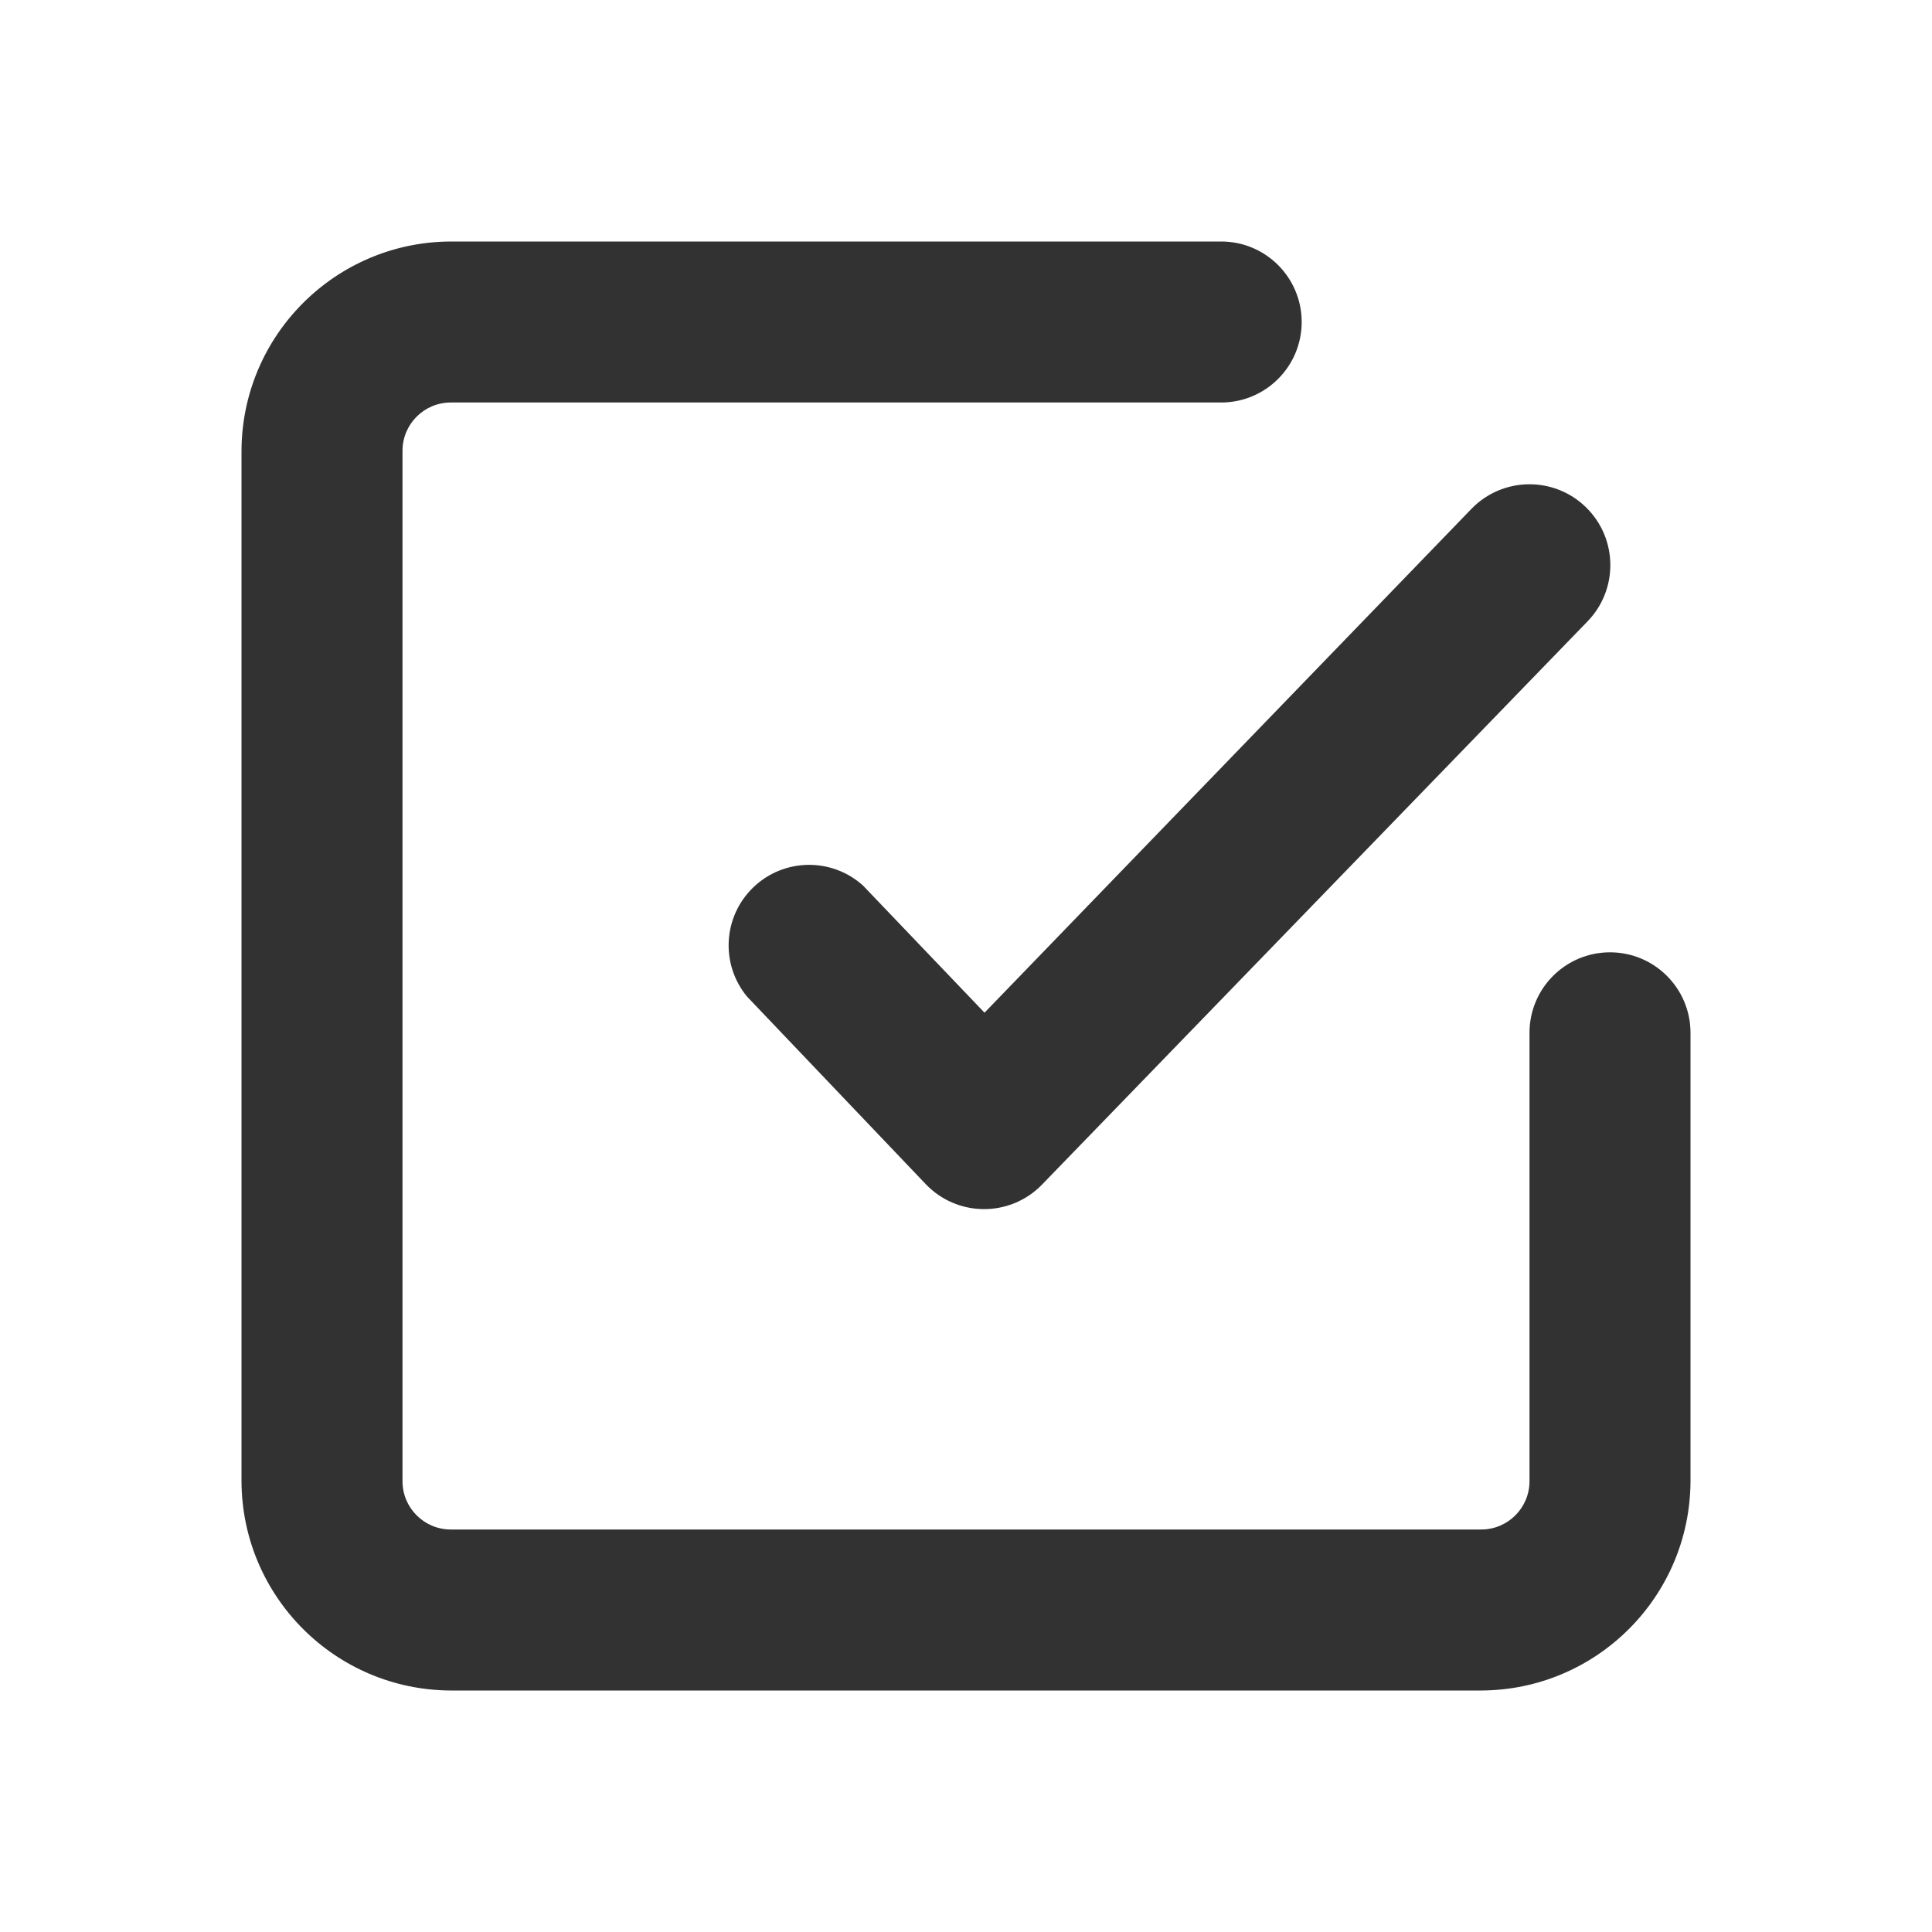
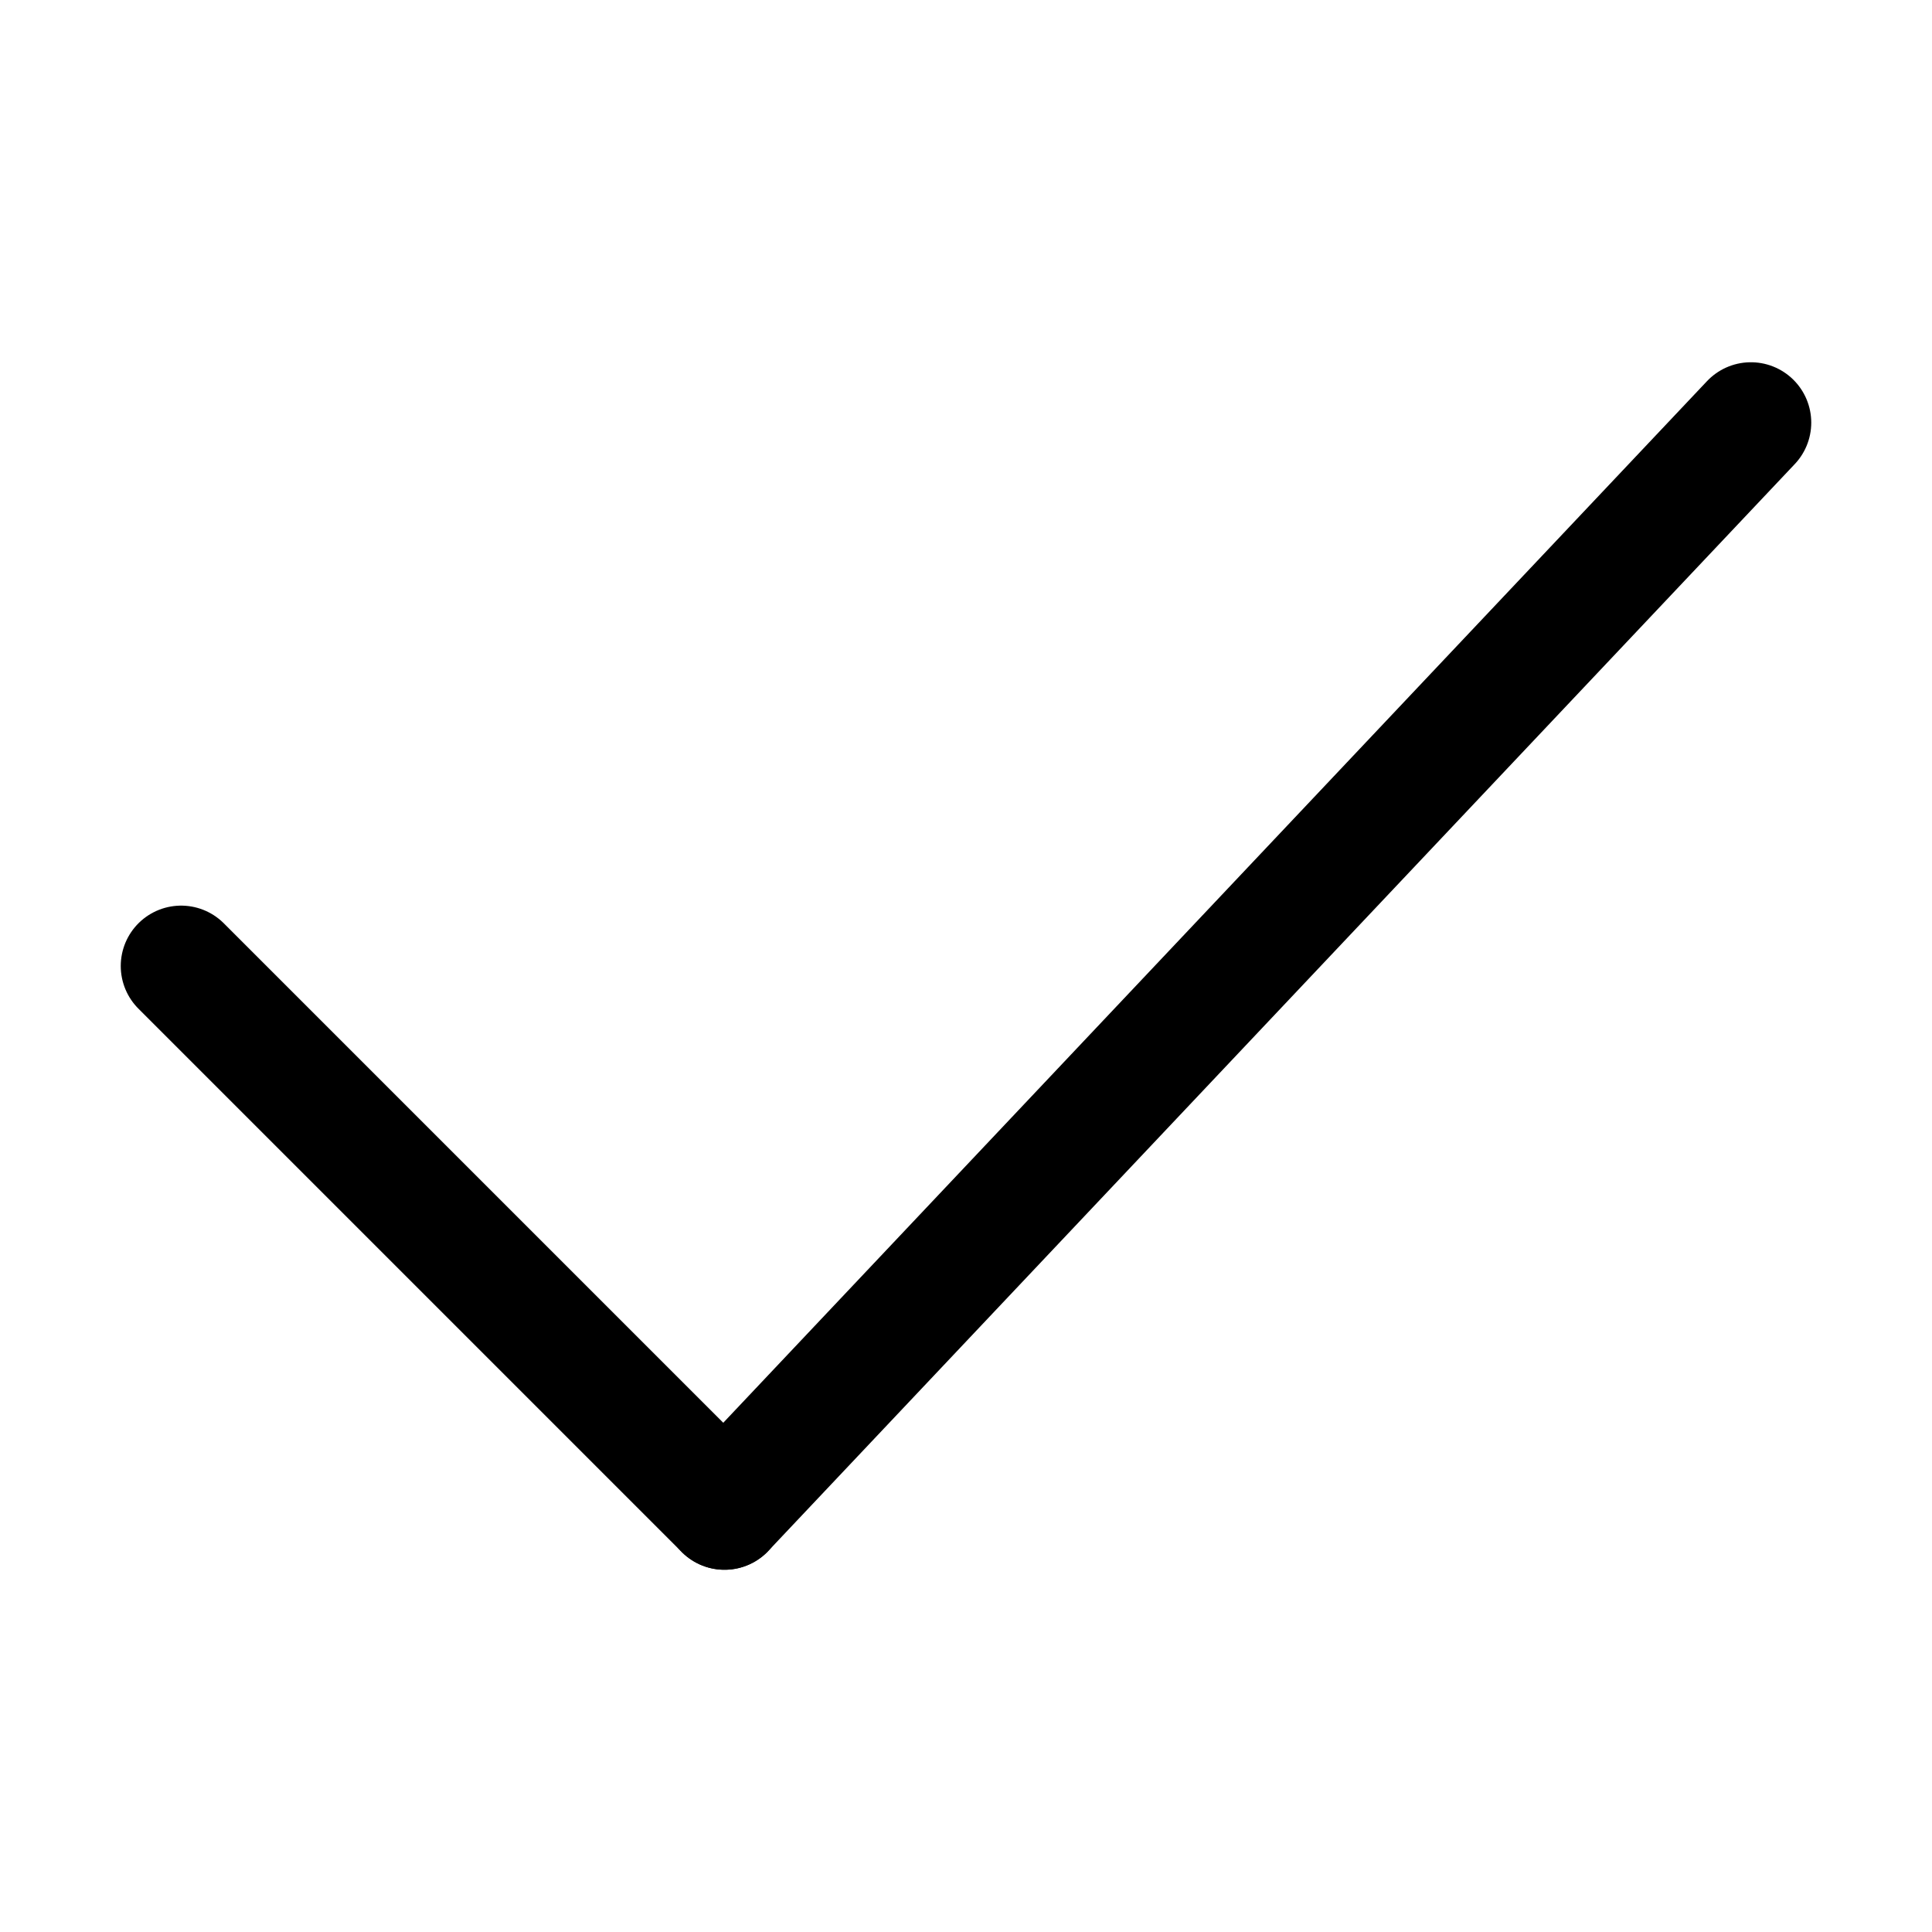
- <svg xmlns="http://www.w3.org/2000/svg" viewBox="0 0 24 24">
+ <svg xmlns="http://www.w3.org/2000/svg" viewBox="0 0 32 32">
  <defs>
-     <style>.cls-1{fill:transparent;opacity:0;}.cls-2{fill:#323232;}</style>
+     <style>.cls-1{fill:none;stroke:#000;stroke-linecap:round;stroke-linejoin:round;stroke-width:2px;}</style>
  </defs>
-   <g id="Layer_2" data-name="Layer 2">
-     <g id="checkmark-square">
-       <g id="checkmark-square-2" data-name="checkmark-square">
-         <rect class="cls-1" width="24" height="24" />
-         <path class="cls-2" d="M20,11.83a1,1,0,0,0-1,1V18.4a.6.6,0,0,1-.6.6H5.6a.6.6,0,0,1-.6-.6V5.6A.6.6,0,0,1,5.6,5h9.57a1,1,0,1,0,0-2H5.6A2.61,2.61,0,0,0,3,5.6V18.4A2.61,2.61,0,0,0,5.6,21H18.4A2.61,2.61,0,0,0,21,18.4V12.83A1,1,0,0,0,20,11.83Z" />
-         <path class="cls-2" d="M10.72,11a1,1,0,0,0-1.44,1.38l2.22,2.33a1,1,0,0,0,.72.31h0a1,1,0,0,0,.72-.3l6.78-7a1,1,0,1,0-1.44-1.4l-6.05,6.26Z" />
-       </g>
-     </g>
+   <g id="checkmark">
+     <line class="cls-1" x1="3" x2="12" y1="16" y2="25" />
+     <line class="cls-1" x1="12" x2="29" y1="25" y2="7" />
  </g>
</svg>
